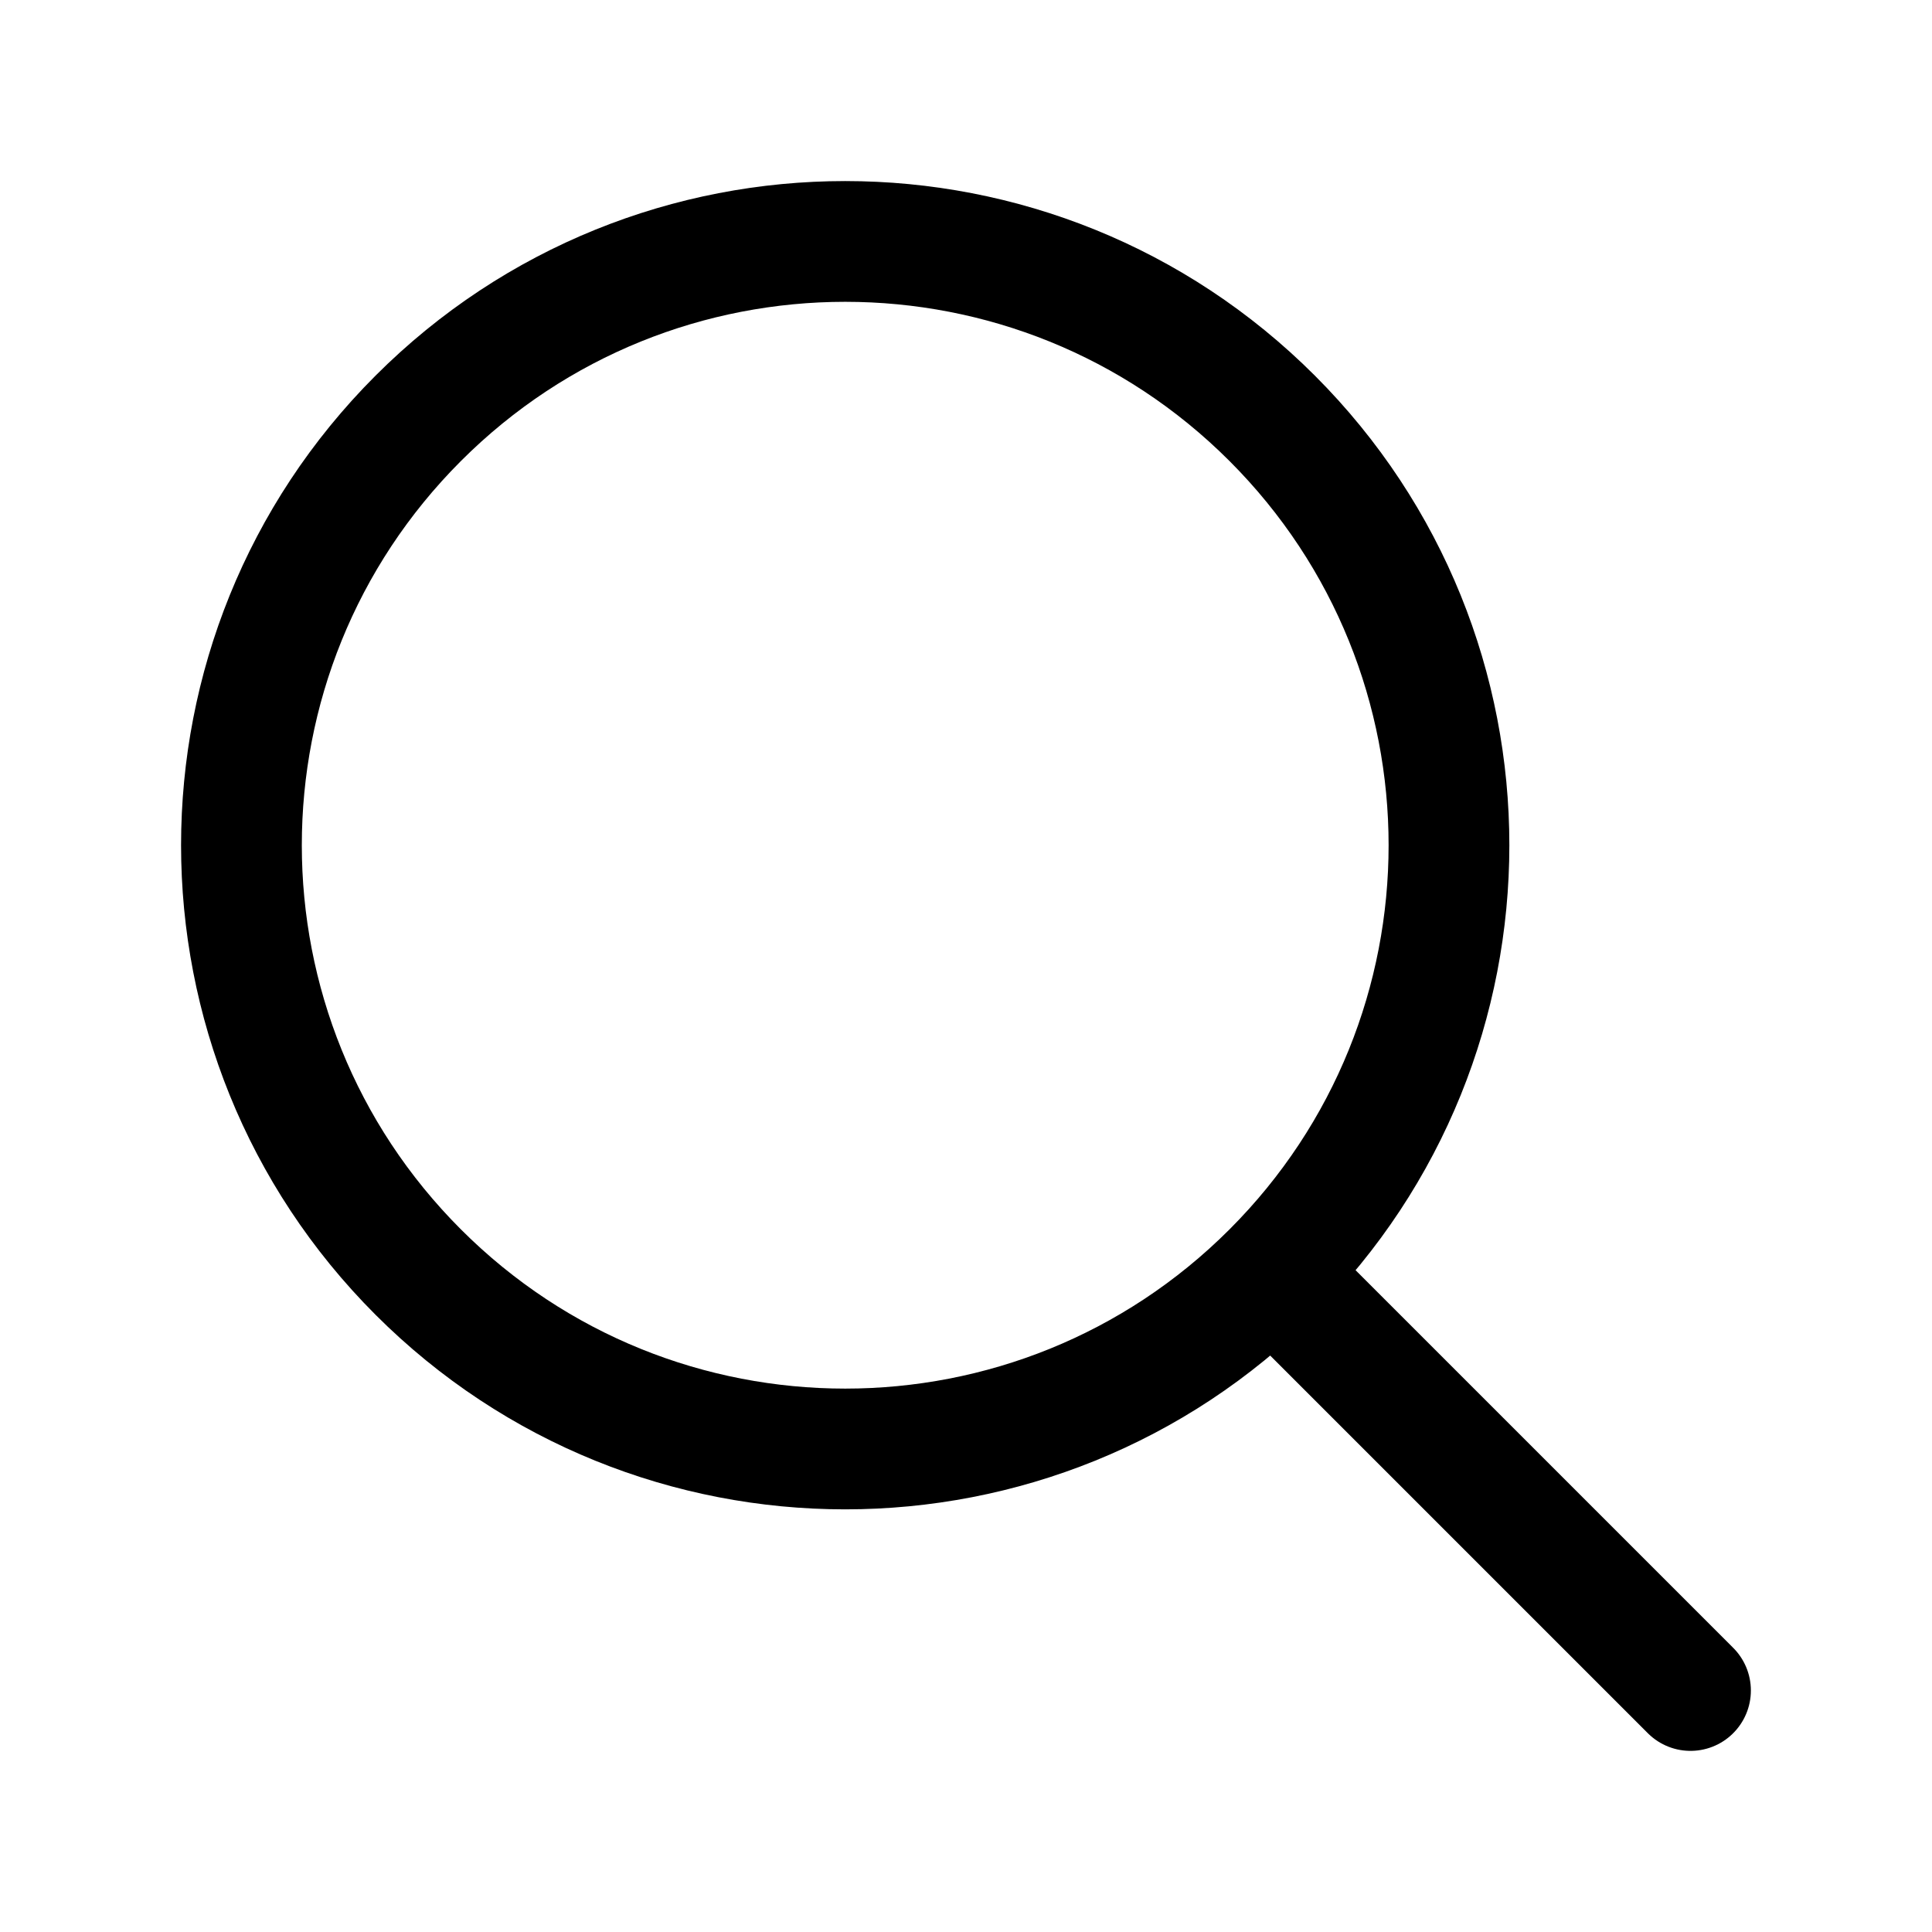
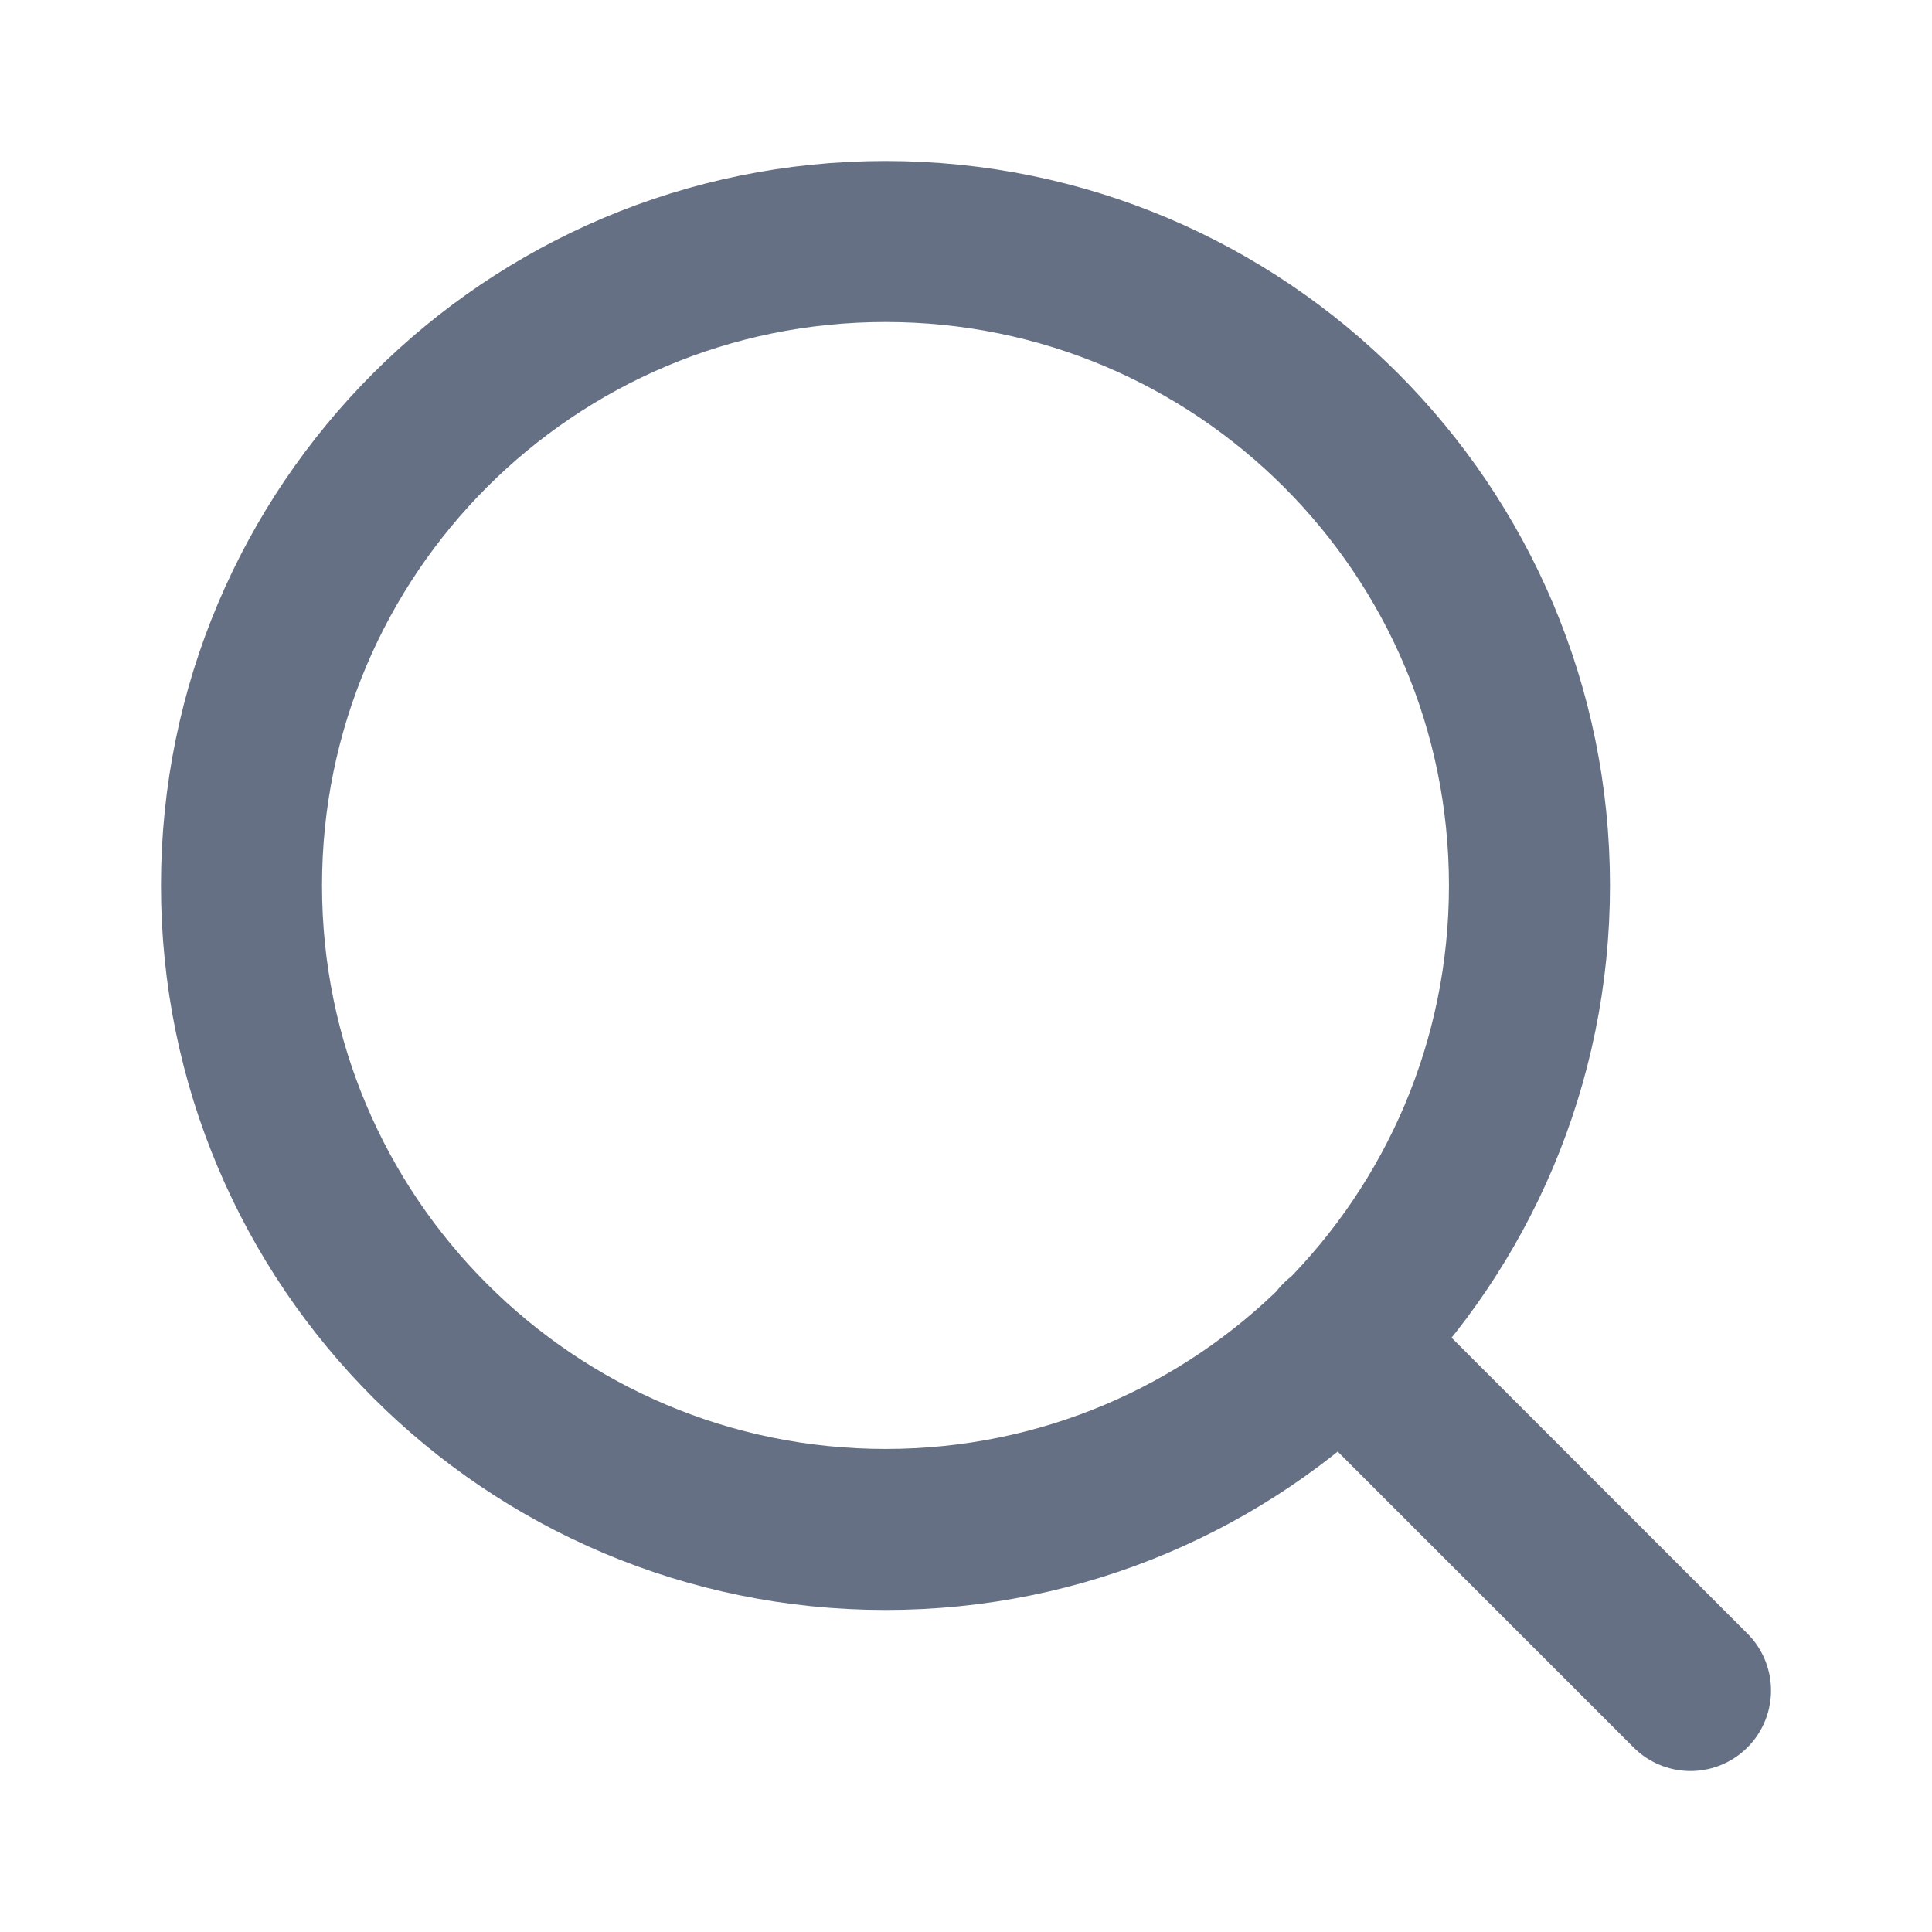
- <svg xmlns="http://www.w3.org/2000/svg" fill="none" viewBox="0 0 24 24" stroke-width="1.5" stroke="currentColor" class="w-6 h-6">
-   <path stroke-linecap="round" stroke-linejoin="round" d="M21 21l-5.197-5.197m0 0A7.5 7.5 0 105.196 5.196a7.5 7.5 0 0010.607 10.607z" />
+ <svg xmlns="http://www.w3.org/2000/svg" width="20" height="20" viewBox="0 0 20 20" fill="none">
+   <path d="M17.5 17.5L13.875 13.875M15.833 9.167C15.833 12.849 12.849 15.833 9.167 15.833C5.485 15.833 2.5 12.849 2.5 9.167C2.5 5.485 5.485 2.5 9.167 2.5C12.849 2.5 15.833 5.485 15.833 9.167Z" stroke="#667085" stroke-width="1.667" stroke-linecap="round" stroke-linejoin="round" />
</svg>
